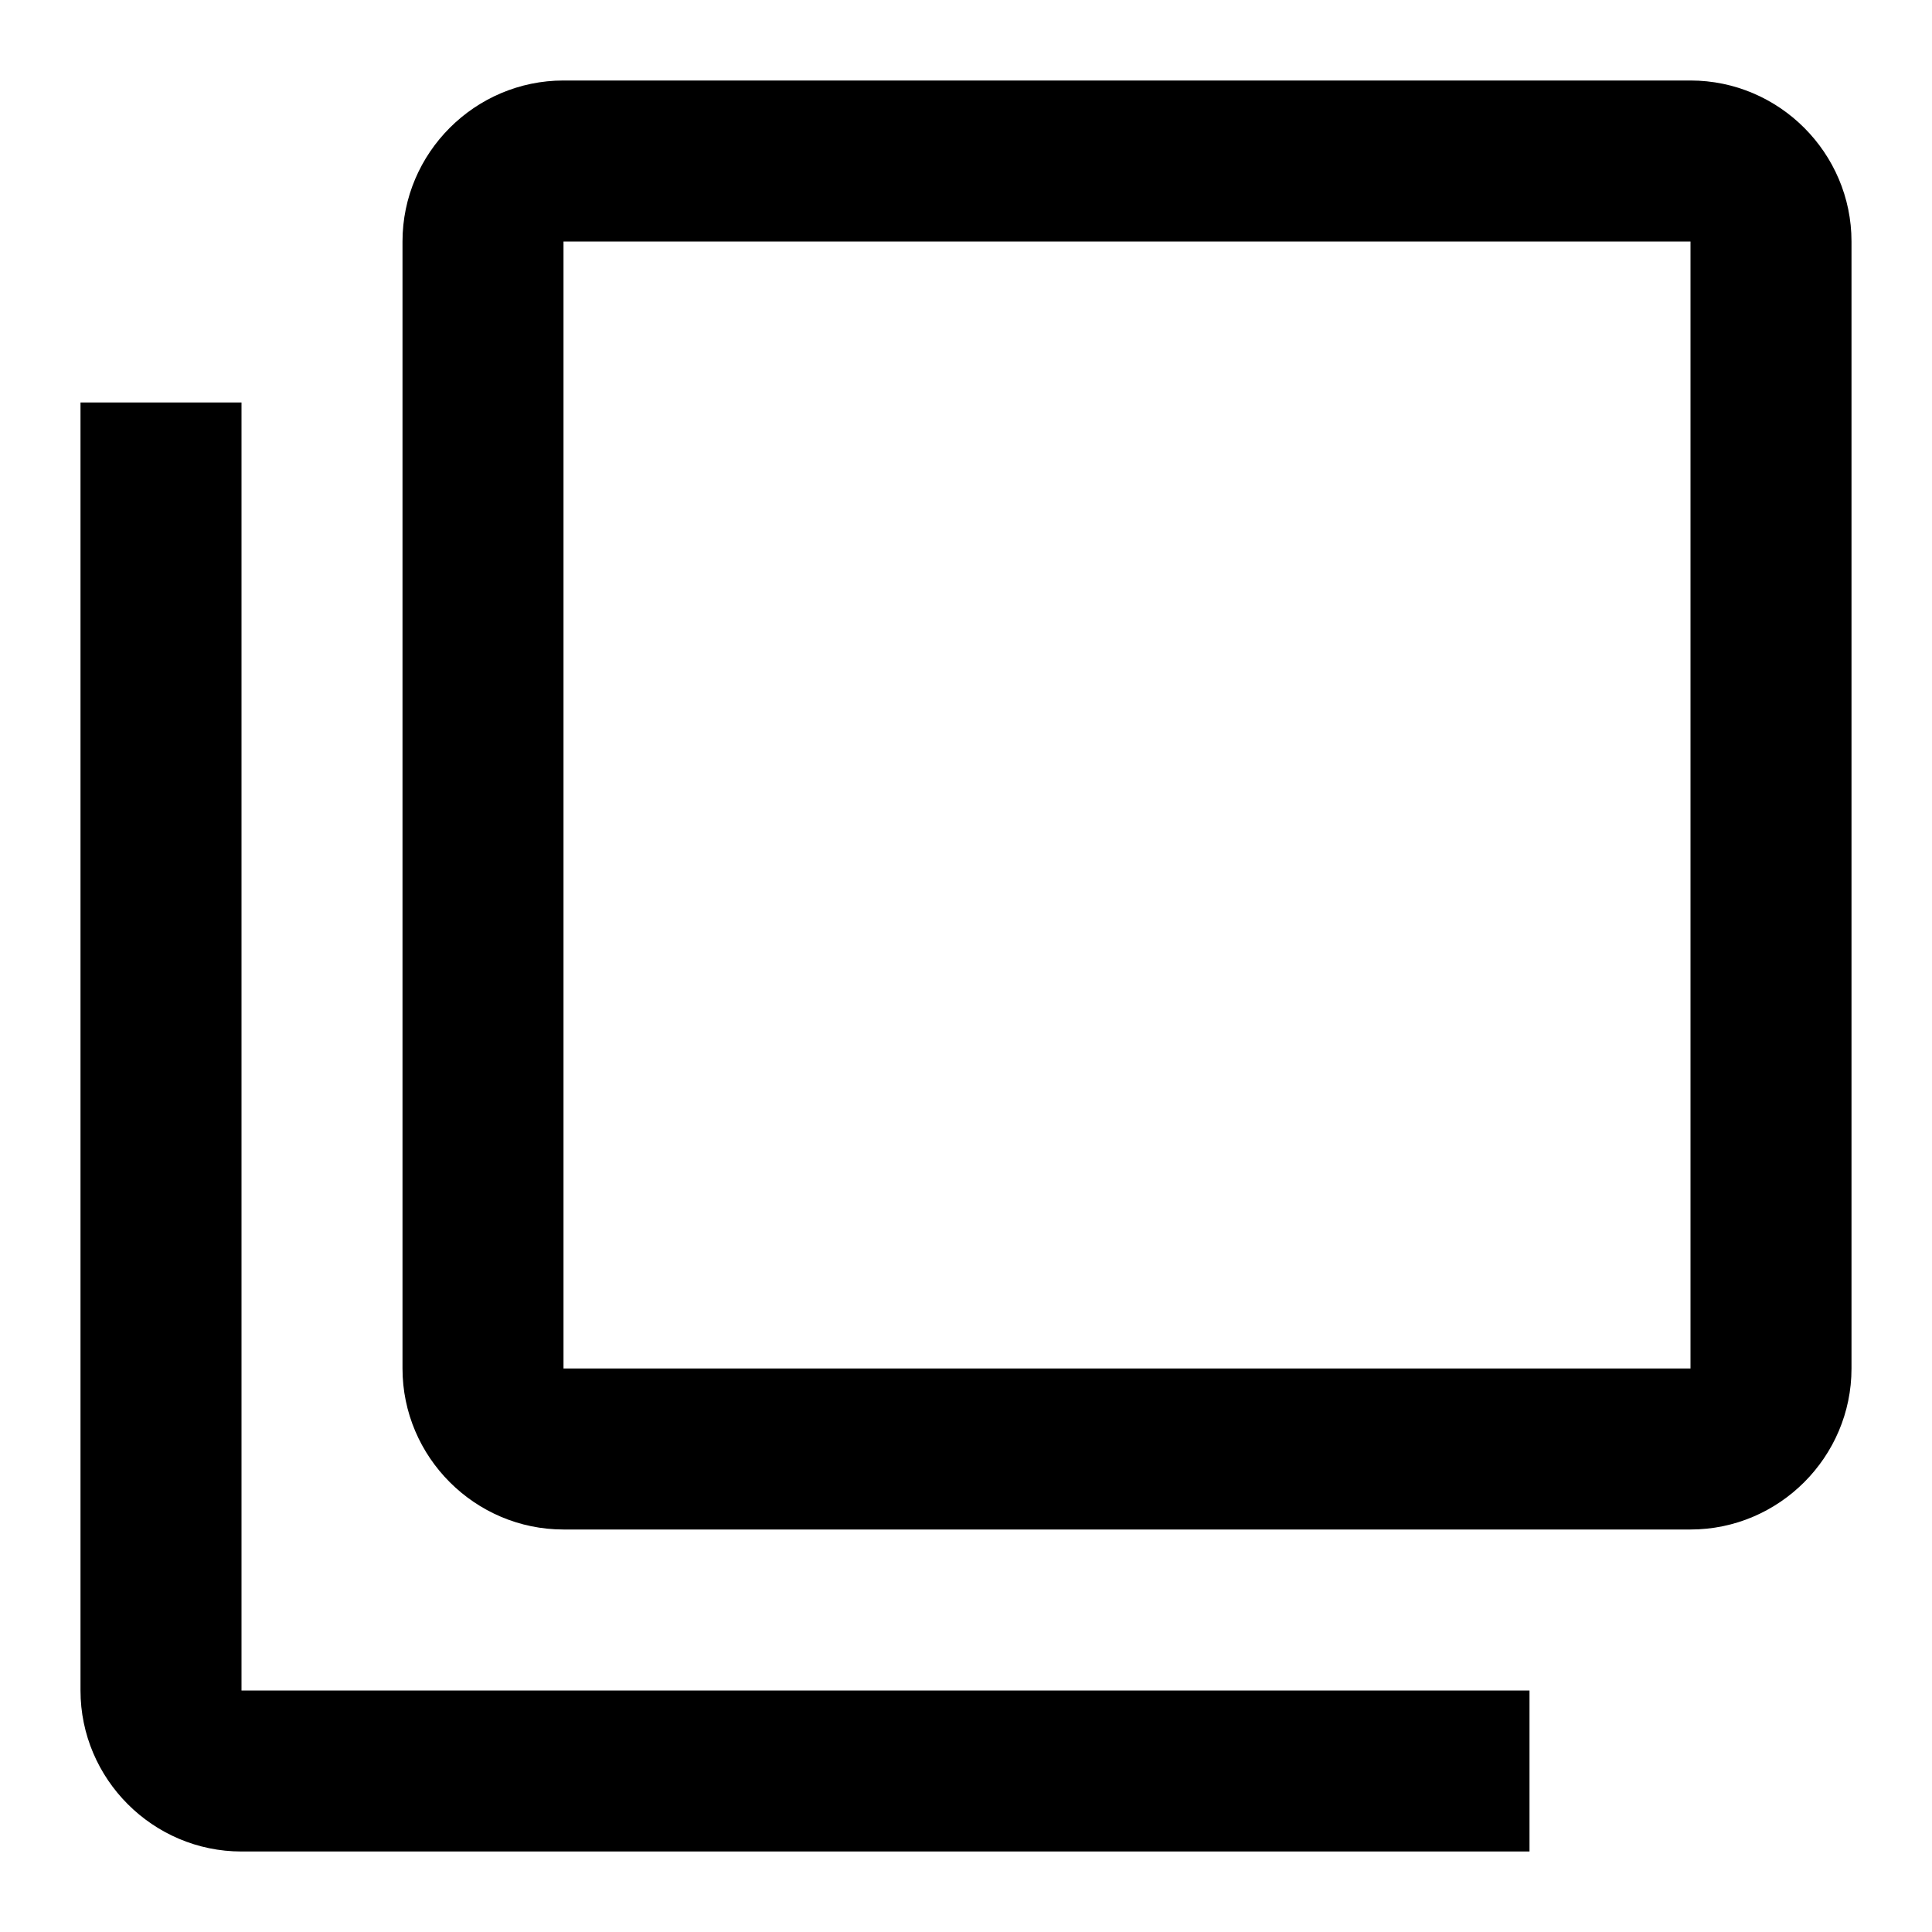
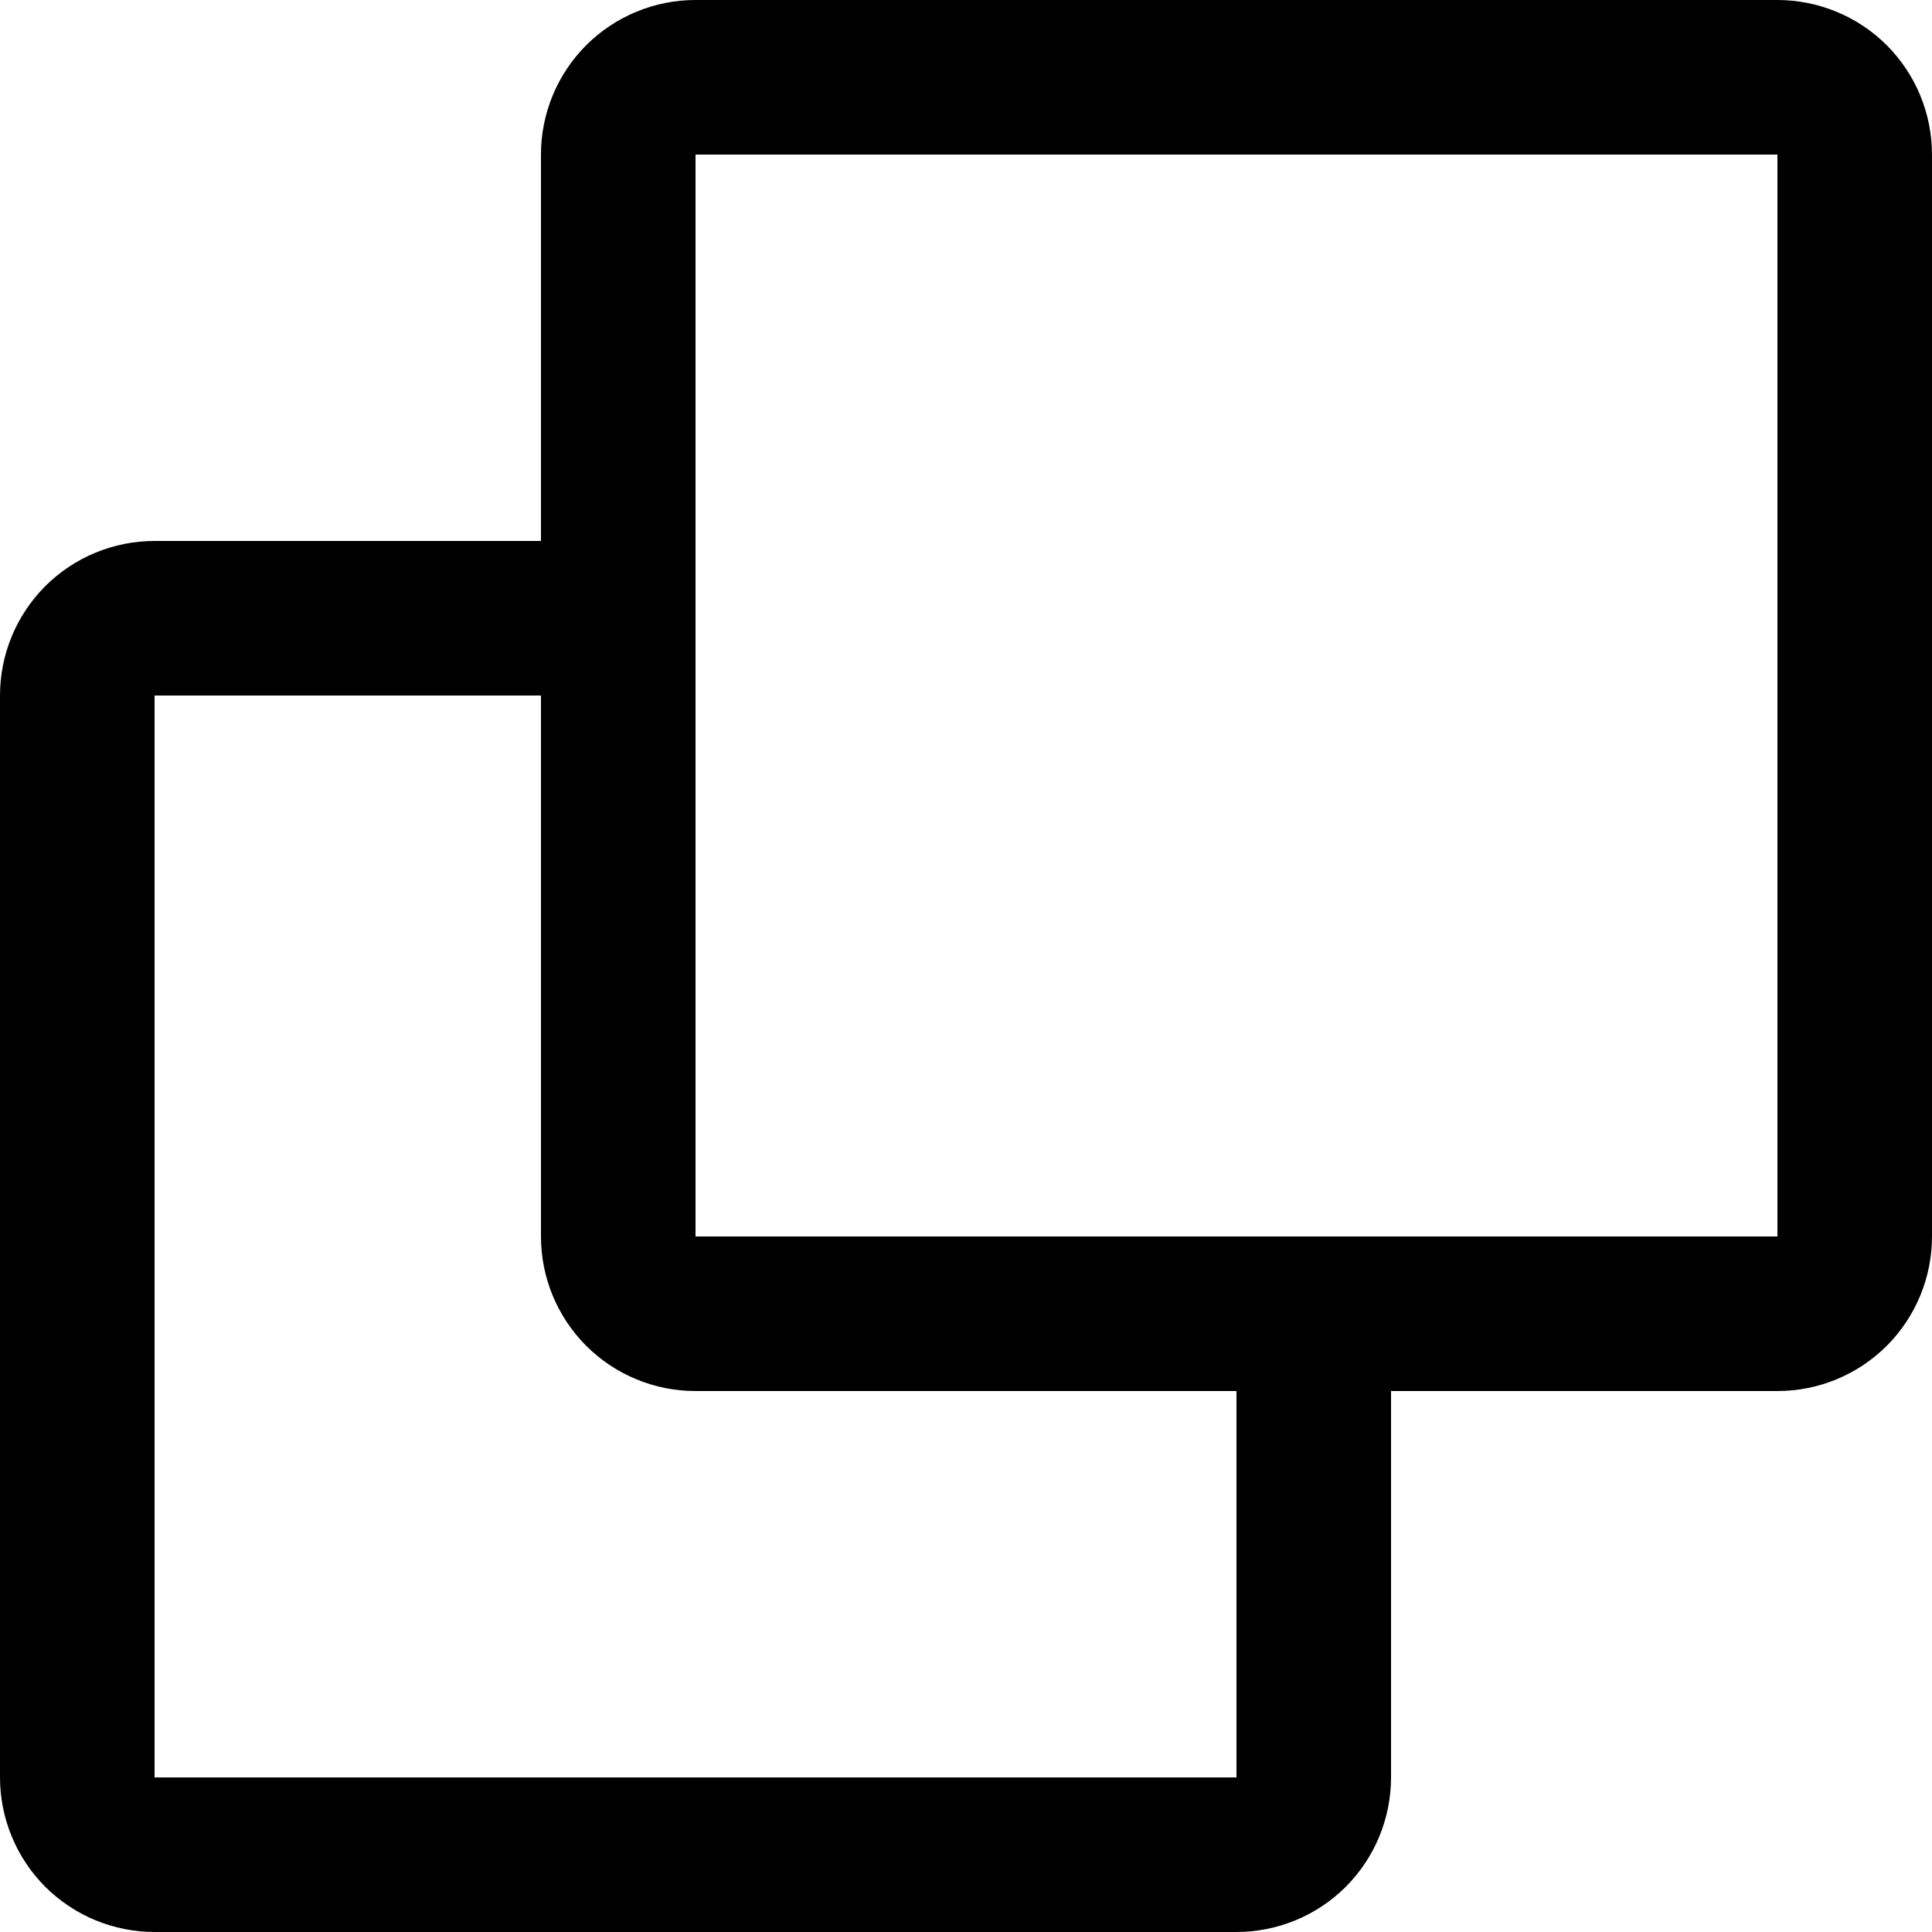
- <svg xmlns="http://www.w3.org/2000/svg" height="24px" viewBox="0 0 24 24" width="24px" fill="#000000">
-   <path d="M0 0h24v24H0V0z" fill="none" />
-   <path d="M3 5H1v16c0 1.1.9 2 2 2h16v-2H3V5zm18-4H7c-1.1 0-2 .9-2 2v14c0 1.1.9 2 2 2h14c1.1 0 2-.9 2-2V3c0-1.1-.9-2-2-2zm0 16H7V3h14v14z" />
+ <svg xmlns="http://www.w3.org/2000/svg" width="22" height="22" viewBox="0 0 22 22" fill="none">
+   <path d="M20.24 0H7.92C7.453 0 7.006 0.185 6.675 0.515C6.345 0.846 6.16 1.293 6.16 1.76V6.16H1.76C1.293 6.16 0.846 6.345 0.515 6.675C0.185 7.006 0 7.453 0 7.92V20.24C0 20.471 0.046 20.7 0.134 20.913C0.222 21.127 0.352 21.321 0.515 21.485C0.679 21.648 0.873 21.778 1.086 21.866C1.3 21.954 1.529 22 1.76 22H14.08C14.311 22 14.54 21.954 14.754 21.866C14.967 21.778 15.161 21.648 15.325 21.485C15.488 21.321 15.618 21.127 15.706 20.913C15.794 20.7 15.84 20.471 15.84 20.24V15.84H20.24C20.707 15.84 21.154 15.655 21.485 15.325C21.815 14.994 22 14.547 22 14.08V1.76C22 1.529 21.954 1.3 21.866 1.086C21.778 0.873 21.648 0.679 21.485 0.515C21.321 0.352 21.127 0.222 20.913 0.134C20.7 0.046 20.471 0 20.24 0ZM14.08 20.24H1.76V7.92H6.16V14.08C6.16 14.547 6.345 14.994 6.675 15.325C7.006 15.655 7.453 15.84 7.92 15.84H14.08V20.24ZM20.24 14.08H7.92V1.76H20.24V14.08Z" fill="black" />
</svg>
